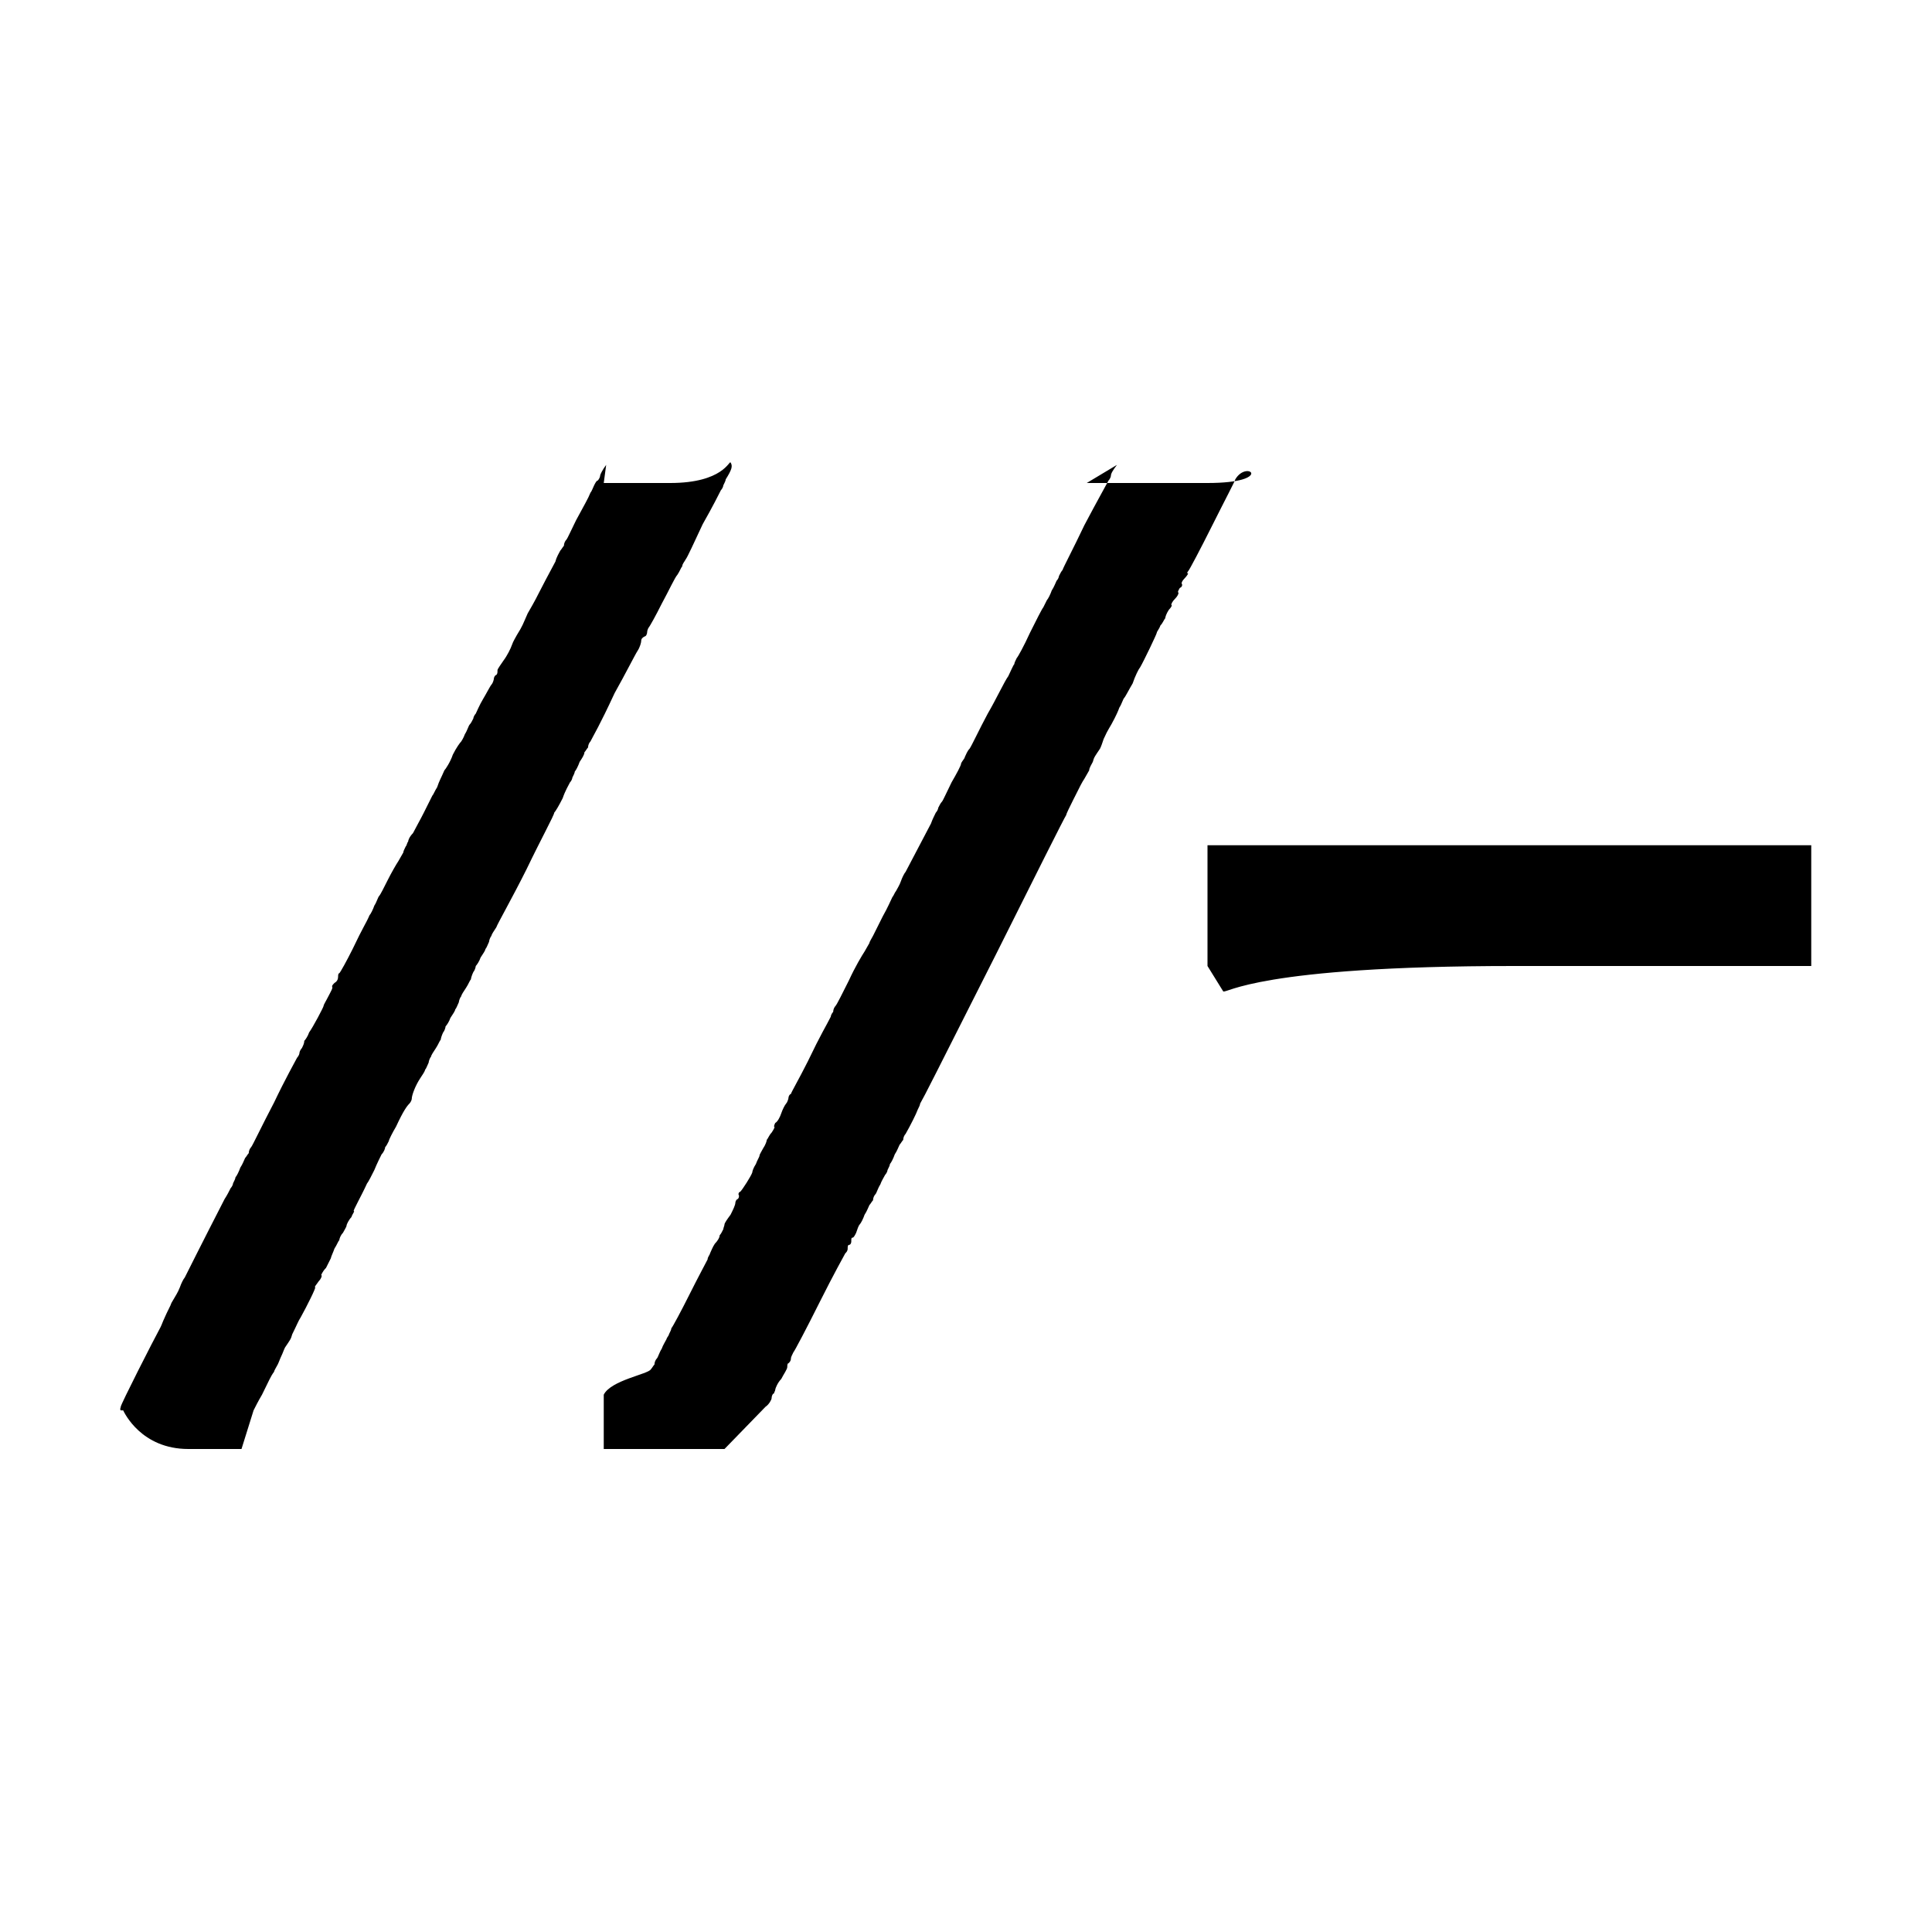
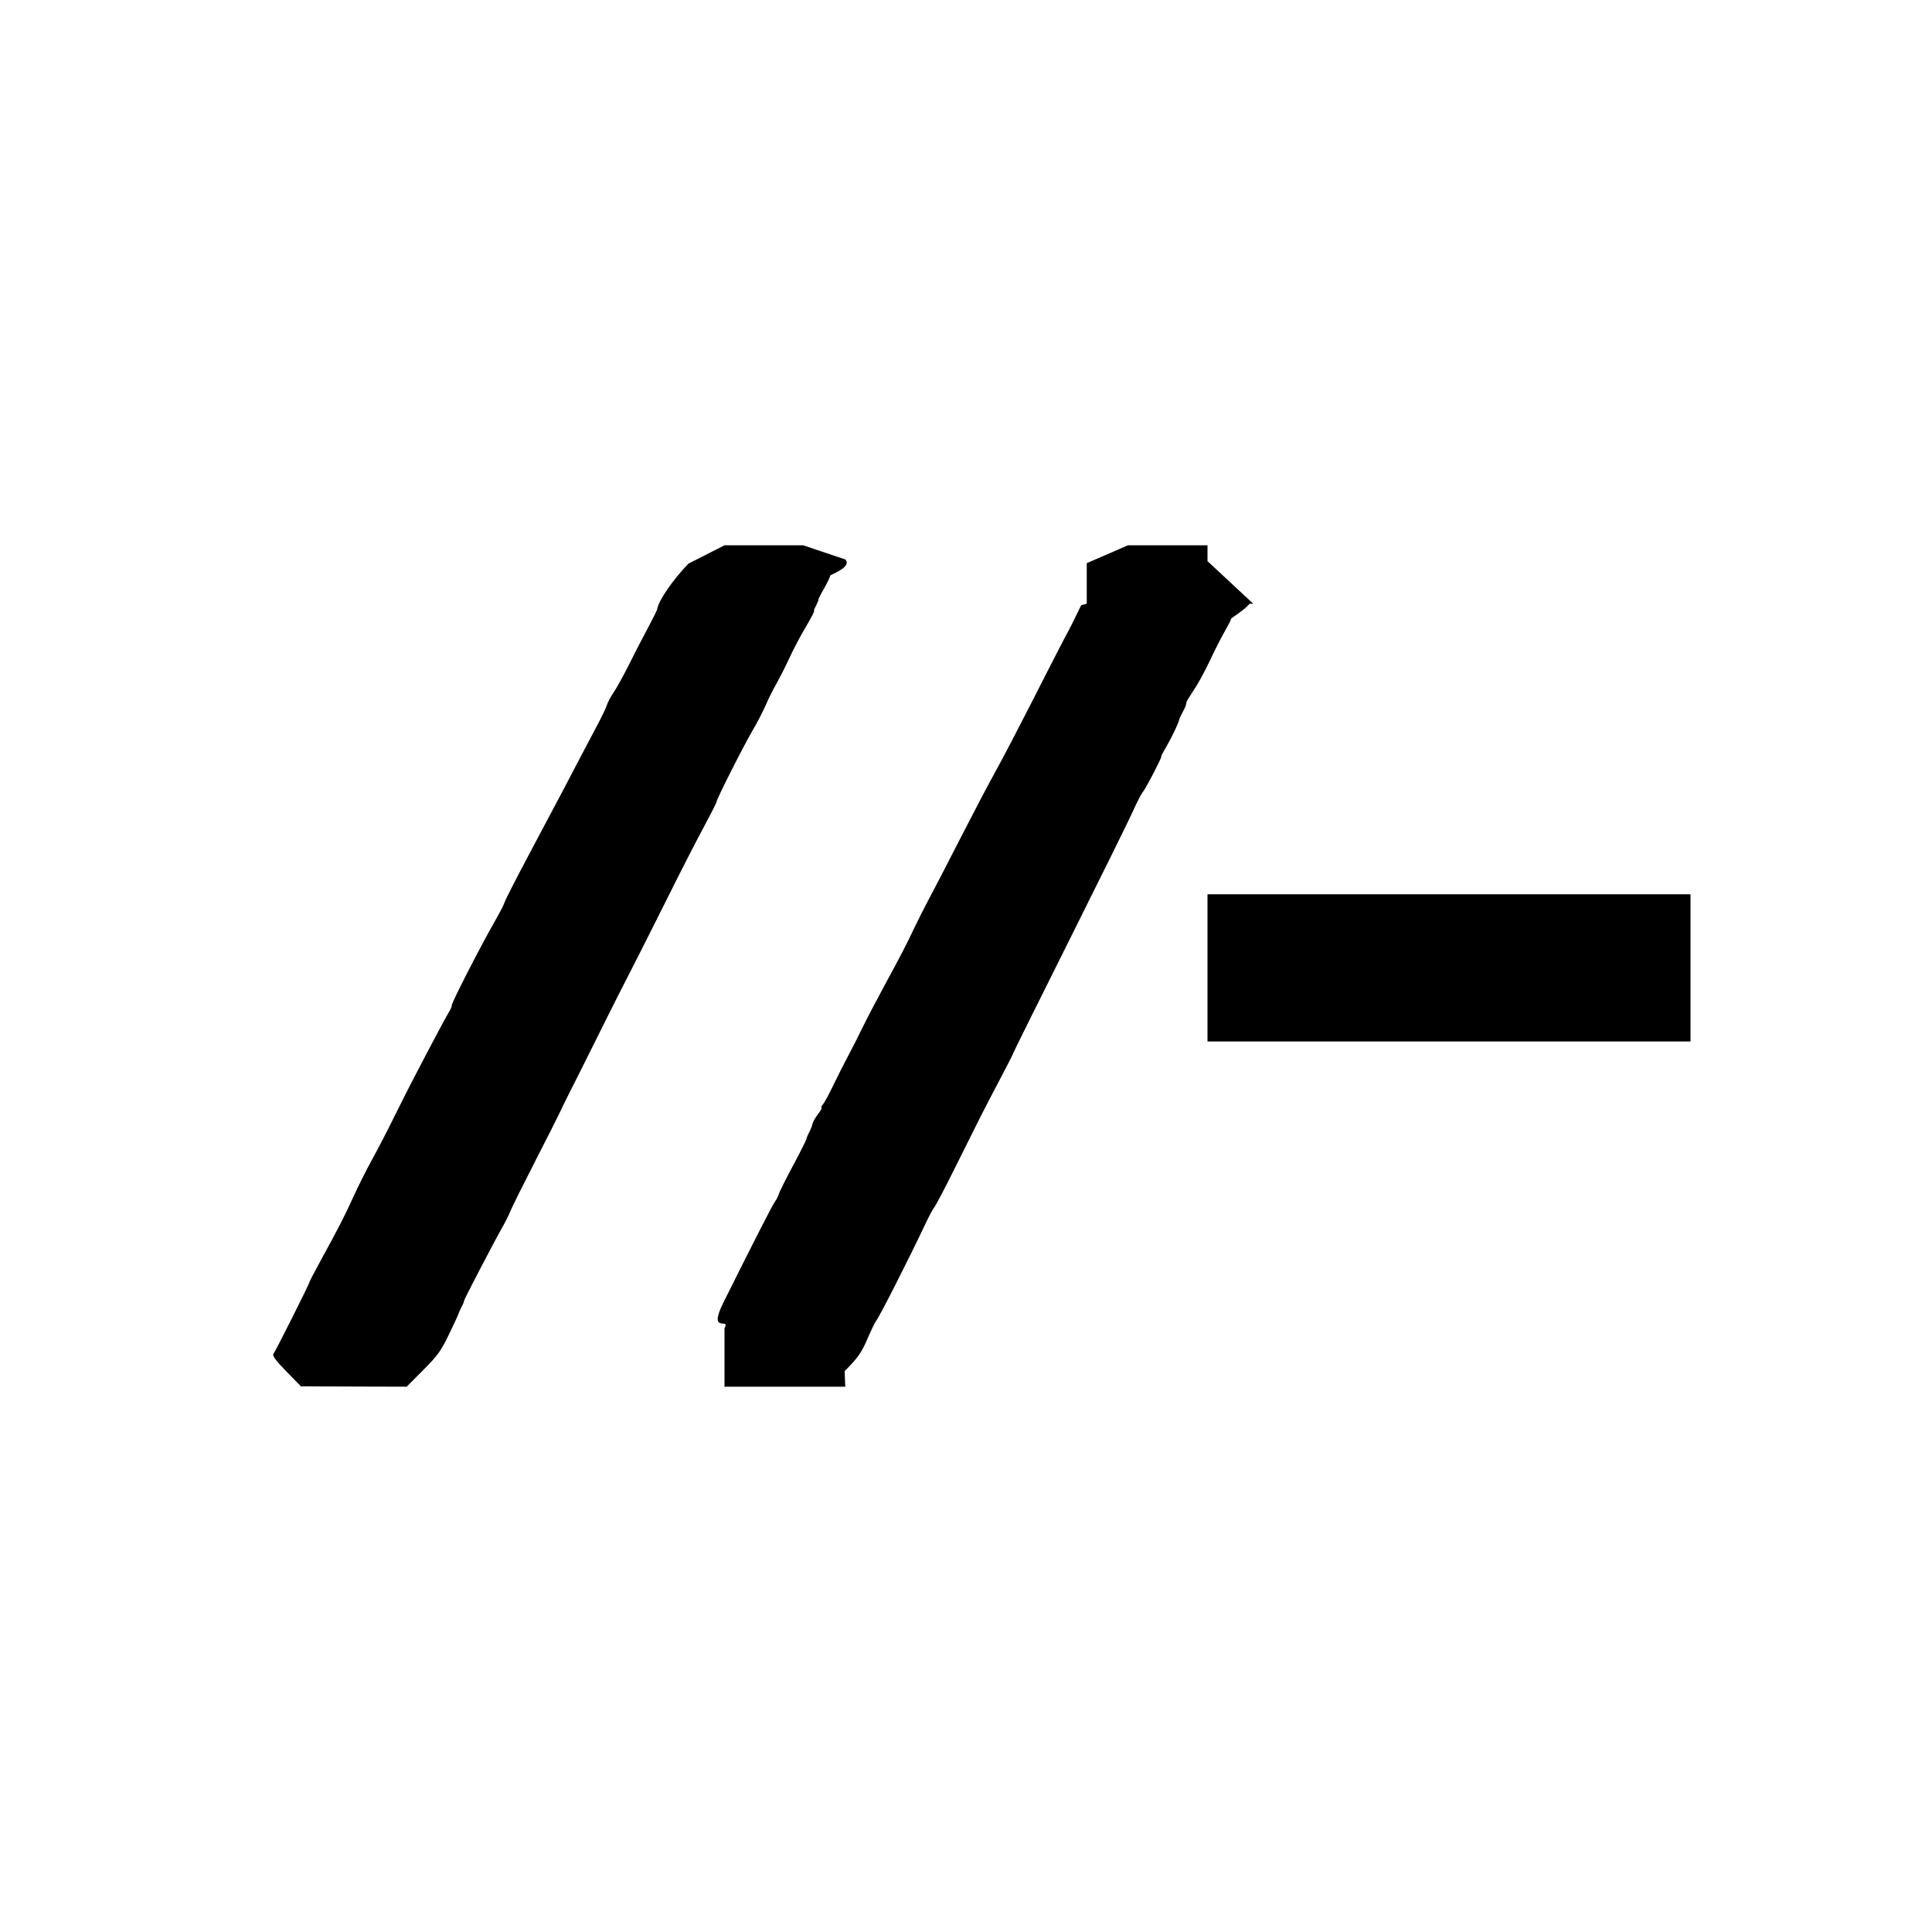
<svg xmlns="http://www.w3.org/2000/svg" viewBox="0 0 16 16" fill="currentColor">
-   <path fill-rule="evenodd" d="M1 11.68C0.99 11.67 1 11.66 1 11.65C1 11.63 1.27 11.1 1.33 10.99C1.34 10.97 1.35 10.94 1.36 10.92C1.39 10.85 1.41 10.82 1.42 10.79C1.46 10.72 1.47 10.71 1.49 10.66C1.5 10.63 1.52 10.59 1.53 10.58C1.54 10.56 1.68 10.28 1.86 9.93C1.88 9.9 1.9 9.86 1.91 9.84C1.92 9.83 1.93 9.81 1.93 9.8C1.94 9.78 1.95 9.76 1.95 9.75C1.96 9.74 1.98 9.7 1.99 9.67C2.01 9.64 2.02 9.61 2.03 9.59C2.04 9.58 2.05 9.56 2.06 9.55C2.06 9.53 2.07 9.51 2.08 9.5C2.09 9.49 2.17 9.32 2.27 9.13C2.36 8.94 2.45 8.78 2.46 8.76C2.47 8.75 2.48 8.73 2.48 8.72C2.48 8.71 2.49 8.69 2.5 8.68C2.51 8.66 2.52 8.64 2.52 8.62C2.53 8.61 2.55 8.58 2.56 8.55C2.59 8.51 2.68 8.34 2.68 8.33C2.68 8.32 2.7 8.29 2.72 8.25C2.74 8.21 2.76 8.18 2.75 8.17C2.75 8.16 2.76 8.15 2.77 8.14C2.79 8.13 2.8 8.11 2.8 8.09C2.8 8.08 2.8 8.06 2.81 8.06C2.82 8.05 2.87 7.96 2.92 7.86C3.01 7.67 3.03 7.65 3.06 7.58C3.07 7.57 3.09 7.53 3.1 7.5C3.12 7.47 3.13 7.43 3.14 7.42C3.15 7.41 3.18 7.35 3.21 7.29C3.24 7.23 3.28 7.16 3.3 7.13C3.31 7.11 3.33 7.08 3.34 7.06C3.34 7.05 3.35 7.03 3.36 7.01C3.37 7 3.37 6.98 3.38 6.97C3.38 6.96 3.39 6.93 3.42 6.9C3.44 6.86 3.48 6.79 3.51 6.73C3.54 6.67 3.57 6.61 3.58 6.59C3.59 6.58 3.6 6.55 3.62 6.52C3.64 6.46 3.65 6.45 3.68 6.38C3.69 6.37 3.73 6.31 3.75 6.25C3.78 6.19 3.81 6.15 3.82 6.14C3.82 6.14 3.84 6.11 3.85 6.08C3.87 6.05 3.88 6.01 3.89 6C3.9 5.99 3.91 5.97 3.92 5.95C3.92 5.94 3.93 5.92 3.94 5.91C3.95 5.89 3.97 5.84 4 5.79C4.03 5.74 4.06 5.68 4.07 5.67C4.08 5.66 4.09 5.63 4.09 5.62C4.09 5.61 4.1 5.59 4.11 5.59C4.12 5.58 4.12 5.57 4.12 5.55C4.12 5.54 4.15 5.5 4.17 5.47C4.2 5.43 4.23 5.37 4.24 5.34C4.25 5.31 4.27 5.28 4.28 5.26C4.33 5.18 4.33 5.17 4.37 5.08C4.38 5.06 4.4 5.03 4.41 5.01C4.45 4.94 4.46 4.91 4.6 4.65C4.61 4.61 4.63 4.58 4.64 4.56C4.65 4.55 4.66 4.53 4.67 4.52C4.67 4.5 4.68 4.48 4.69 4.47C4.7 4.46 4.73 4.39 4.77 4.31C4.84 4.18 4.87 4.13 4.89 4.08C4.9 4.07 4.91 4.04 4.92 4.02C4.93 4 4.94 3.98 4.95 3.98C4.96 3.97 4.97 3.95 4.97 3.94C4.97 3.93 4.99 3.89 5.02 3.85L5 4L5.55 4C5.99 4 6.04 3.81 6.05 3.83C6.07 3.86 6.06 3.89 6.01 3.97C6.01 3.98 6 4 5.99 4.02C5.99 4.03 5.98 4.05 5.97 4.06C5.96 4.08 5.9 4.2 5.82 4.34C5.75 4.49 5.69 4.62 5.68 4.63C5.67 4.65 5.65 4.67 5.65 4.69C5.64 4.7 5.63 4.73 5.61 4.76C5.59 4.78 5.54 4.89 5.48 5C5.43 5.1 5.38 5.19 5.37 5.2C5.37 5.2 5.36 5.22 5.36 5.23C5.36 5.25 5.35 5.27 5.34 5.27C5.32 5.28 5.31 5.29 5.31 5.31C5.31 5.32 5.3 5.36 5.28 5.39C5.26 5.42 5.18 5.58 5.09 5.74C4.96 6.02 4.92 6.08 4.89 6.14C4.88 6.15 4.87 6.17 4.87 6.19C4.86 6.2 4.85 6.22 4.84 6.23C4.84 6.25 4.82 6.28 4.8 6.31C4.79 6.34 4.77 6.38 4.76 6.39C4.76 6.4 4.75 6.42 4.74 6.44C4.74 6.45 4.73 6.47 4.72 6.48C4.71 6.5 4.68 6.55 4.66 6.61C4.63 6.67 4.6 6.72 4.59 6.73C4.59 6.75 4.48 6.95 4.36 7.2C4.24 7.44 4.12 7.65 4.11 7.68C4.09 7.71 4.07 7.74 4.07 7.75C4.06 7.76 4.05 7.79 4.05 7.8C4.04 7.82 4.03 7.85 4.02 7.86C4.02 7.87 4 7.9 3.98 7.93C3.97 7.96 3.95 7.99 3.94 8C3.94 8.01 3.93 8.04 3.92 8.05C3.91 8.07 3.9 8.1 3.9 8.11C3.89 8.12 3.88 8.15 3.86 8.18C3.84 8.21 3.82 8.24 3.82 8.25C3.81 8.26 3.8 8.29 3.8 8.3C3.79 8.32 3.78 8.35 3.77 8.36C3.77 8.37 3.75 8.4 3.73 8.43C3.72 8.46 3.7 8.49 3.69 8.5C3.69 8.51 3.68 8.54 3.67 8.55C3.66 8.57 3.65 8.6 3.65 8.61C3.64 8.62 3.63 8.65 3.61 8.68C3.59 8.71 3.57 8.74 3.57 8.75C3.56 8.76 3.55 8.79 3.55 8.8C3.54 8.82 3.53 8.85 3.52 8.86C3.52 8.87 3.5 8.9 3.48 8.93C3.44 8.99 3.41 9.07 3.41 9.1C3.41 9.11 3.4 9.13 3.39 9.14C3.37 9.16 3.34 9.2 3.28 9.33C3.25 9.38 3.22 9.44 3.22 9.45C3.21 9.47 3.2 9.49 3.19 9.5C3.19 9.51 3.18 9.54 3.16 9.56C3.15 9.58 3.12 9.64 3.1 9.69C3.08 9.73 3.05 9.79 3.04 9.8C2.99 9.91 2.92 10.03 2.93 10.03C2.94 10.03 2.92 10.05 2.91 10.08C2.89 10.1 2.87 10.14 2.87 10.15C2.87 10.16 2.85 10.19 2.84 10.21C2.82 10.23 2.81 10.26 2.81 10.27C2.8 10.28 2.79 10.31 2.77 10.34C2.76 10.37 2.74 10.41 2.74 10.42C2.74 10.42 2.72 10.46 2.7 10.5C2.67 10.53 2.66 10.56 2.66 10.56C2.67 10.56 2.66 10.59 2.64 10.61C2.62 10.64 2.6 10.66 2.61 10.66C2.62 10.66 2.54 10.82 2.49 10.91C2.47 10.94 2.46 10.97 2.42 11.05C2.41 11.09 2.4 11.1 2.36 11.16C2.35 11.18 2.34 11.21 2.33 11.23C2.32 11.25 2.31 11.28 2.3 11.3C2.29 11.32 2.27 11.35 2.27 11.36C2.24 11.4 2.23 11.43 2.17 11.55C2.14 11.6 2.11 11.66 2.1 11.68L2 12L1.56 12C1.17 12 1.03 11.7 1.02 11.68ZM5 11.67L5 11.64L5 11.55C5.06 11.43 5.37 11.38 5.39 11.34C5.4 11.33 5.41 11.31 5.42 11.3C5.42 11.28 5.43 11.26 5.44 11.25C5.45 11.24 5.46 11.2 5.48 11.17C5.49 11.14 5.51 11.11 5.52 11.09C5.52 11.08 5.54 11.06 5.54 11.05C5.55 11.03 5.56 11.01 5.56 11C5.57 10.99 5.64 10.86 5.71 10.72C5.78 10.58 5.85 10.45 5.86 10.43C5.86 10.41 5.88 10.39 5.88 10.38C5.89 10.36 5.9 10.33 5.92 10.3C5.94 10.28 5.96 10.25 5.96 10.23C5.97 10.22 5.98 10.2 5.99 10.18C5.99 10.17 6 10.15 6 10.14C6 10.13 6.02 10.1 6.05 10.06C6.07 10.02 6.09 9.98 6.09 9.96C6.09 9.95 6.1 9.93 6.11 9.93C6.12 9.92 6.12 9.91 6.12 9.9C6.11 9.89 6.12 9.87 6.13 9.87C6.15 9.85 6.22 9.74 6.23 9.71C6.23 9.7 6.24 9.67 6.26 9.64C6.27 9.61 6.29 9.58 6.29 9.57C6.29 9.56 6.31 9.53 6.32 9.51C6.34 9.48 6.35 9.45 6.35 9.44C6.36 9.43 6.37 9.4 6.39 9.38C6.41 9.35 6.42 9.33 6.41 9.33C6.41 9.33 6.41 9.32 6.42 9.3C6.44 9.29 6.46 9.25 6.47 9.22C6.48 9.19 6.5 9.15 6.51 9.14C6.52 9.13 6.53 9.1 6.53 9.09C6.53 9.08 6.54 9.06 6.55 9.06C6.55 9.05 6.62 8.93 6.69 8.79C6.8 8.56 6.84 8.5 6.88 8.42C6.88 8.41 6.89 8.39 6.9 8.38C6.9 8.36 6.91 8.34 6.92 8.33C6.93 8.32 6.98 8.22 7.03 8.12C7.08 8.01 7.14 7.91 7.16 7.88C7.17 7.86 7.19 7.83 7.2 7.81C7.2 7.8 7.22 7.77 7.23 7.75C7.24 7.73 7.28 7.65 7.31 7.59C7.35 7.52 7.38 7.45 7.39 7.43C7.4 7.42 7.41 7.39 7.42 7.38C7.43 7.36 7.45 7.33 7.46 7.3C7.47 7.27 7.49 7.23 7.5 7.22C7.51 7.2 7.61 7.01 7.71 6.82C7.72 6.79 7.74 6.75 7.75 6.73C7.76 6.72 7.77 6.7 7.77 6.69C7.78 6.67 7.79 6.65 7.8 6.64C7.81 6.63 7.84 6.56 7.88 6.48C7.92 6.41 7.96 6.34 7.96 6.32C7.97 6.3 7.99 6.28 7.99 6.27C8 6.25 8.01 6.22 8.03 6.2C8.05 6.17 8.11 6.04 8.18 5.91C8.25 5.79 8.32 5.64 8.35 5.6C8.37 5.56 8.39 5.51 8.4 5.5C8.4 5.49 8.41 5.47 8.42 5.45C8.43 5.44 8.48 5.35 8.53 5.24C8.58 5.14 8.63 5.04 8.64 5.03C8.65 5.01 8.66 4.99 8.67 4.97C8.68 4.96 8.7 4.92 8.71 4.89C8.73 4.86 8.74 4.83 8.75 4.81C8.76 4.8 8.77 4.78 8.77 4.77C8.78 4.75 8.79 4.73 8.8 4.72C8.8 4.71 8.89 4.54 8.98 4.35C9.08 4.16 9.17 4 9.18 3.98C9.19 3.97 9.2 3.95 9.2 3.94C9.2 3.92 9.22 3.89 9.25 3.85L9 4L10 4C10.56 4 10.33 3.8 10.23 3.97C10.23 3.98 10.14 4.15 10.04 4.35C9.94 4.55 9.85 4.72 9.84 4.73C9.83 4.74 9.83 4.75 9.84 4.75C9.84 4.75 9.83 4.77 9.81 4.79C9.79 4.81 9.78 4.83 9.79 4.84C9.79 4.85 9.79 4.86 9.77 4.87C9.76 4.89 9.75 4.9 9.76 4.91C9.76 4.92 9.75 4.94 9.73 4.96C9.71 4.98 9.7 5 9.7 5.01C9.71 5.01 9.7 5.03 9.68 5.05C9.66 5.08 9.65 5.11 9.65 5.12C9.64 5.13 9.63 5.16 9.61 5.18C9.6 5.21 9.58 5.23 9.58 5.24C9.58 5.25 9.47 5.48 9.44 5.53C9.43 5.54 9.4 5.6 9.38 5.66C9.35 5.71 9.32 5.77 9.31 5.78C9.3 5.79 9.29 5.83 9.27 5.86C9.26 5.89 9.24 5.93 9.23 5.95C9.19 6.03 9.18 6.03 9.14 6.12C9.13 6.15 9.12 6.18 9.11 6.2C9.07 6.26 9.06 6.27 9.05 6.31C9.04 6.33 9.02 6.36 9.02 6.38C9.01 6.4 8.99 6.43 8.98 6.45C8.96 6.48 8.95 6.5 8.89 6.62C8.86 6.68 8.83 6.74 8.83 6.75C8.82 6.76 8.56 7.28 8.25 7.9C7.73 8.93 7.66 9.07 7.62 9.14C7.62 9.15 7.61 9.17 7.6 9.19C7.59 9.22 7.54 9.32 7.5 9.39C7.49 9.4 7.48 9.42 7.48 9.44C7.47 9.45 7.46 9.47 7.45 9.48C7.44 9.5 7.43 9.53 7.41 9.56C7.4 9.59 7.38 9.63 7.37 9.64C7.37 9.65 7.36 9.67 7.35 9.69C7.35 9.7 7.34 9.72 7.33 9.73C7.32 9.75 7.3 9.78 7.29 9.81C7.27 9.84 7.26 9.88 7.25 9.89C7.24 9.9 7.23 9.92 7.23 9.94C7.22 9.95 7.21 9.97 7.2 9.98C7.19 10 7.18 10.03 7.16 10.06C7.15 10.09 7.13 10.13 7.12 10.14C7.11 10.15 7.1 10.18 7.09 10.21C7.08 10.23 7.07 10.25 7.06 10.25C7.05 10.25 7.05 10.26 7.05 10.28C7.05 10.3 7.04 10.31 7.03 10.31C7.02 10.31 7.02 10.33 7.02 10.34C7.02 10.36 7.01 10.37 7 10.38C7 10.38 6.9 10.56 6.79 10.78C6.68 11 6.58 11.19 6.57 11.2C6.56 11.22 6.55 11.24 6.55 11.25C6.55 11.27 6.54 11.28 6.53 11.29C6.52 11.29 6.52 11.31 6.52 11.32C6.52 11.34 6.49 11.38 6.47 11.42C6.44 11.45 6.42 11.5 6.42 11.51C6.42 11.52 6.41 11.53 6.41 11.54C6.4 11.54 6.39 11.56 6.39 11.58C6.39 11.59 6.37 11.63 6.34 11.65L6 12L6 12L5 12L5 11.67ZM10 8L10 8L10 8L10 7.35L10 7.32L10 7L12.54 7L15 7L15 7.33L15 7.37L15 8L15 8L15 8L15 8L12.54 8C10.41 8 10.16 8.23 10.13 8.21Z" />
+   <path fill-rule="evenodd" d="M2.37 11.356C2.286 11.27 2.253 11.226 2.264 11.213C2.281 11.192 2.562 10.633 2.562 10.619C2.562 10.615 2.602 10.538 2.65 10.45C2.801 10.174 2.86 10.06 2.929 9.906C2.966 9.825 3.033 9.691 3.078 9.609C3.123 9.528 3.209 9.363 3.268 9.242C3.328 9.122 3.4 8.978 3.43 8.922C3.604 8.588 3.692 8.424 3.717 8.383C3.733 8.357 3.744 8.332 3.741 8.327C3.734 8.315 3.984 7.827 4.105 7.617C4.139 7.557 4.173 7.492 4.179 7.472C4.185 7.452 4.271 7.283 4.37 7.097C4.626 6.616 4.714 6.449 4.797 6.289C4.838 6.212 4.902 6.089 4.941 6.016C4.98 5.943 5.018 5.865 5.024 5.844C5.03 5.822 5.056 5.773 5.082 5.734C5.108 5.696 5.162 5.597 5.203 5.516C5.243 5.434 5.313 5.299 5.358 5.215C5.403 5.131 5.442 5.054 5.443 5.043C5.455 4.972 5.571 4.803 5.701 4.668L6 4.516L6 4.516L6.652 4.516L7 4.633C7.061 4.697 6.875 4.758 6.875 4.768C6.875 4.777 6.852 4.825 6.825 4.873C6.797 4.921 6.776 4.963 6.778 4.965C6.78 4.967 6.771 4.99 6.758 5.016C6.744 5.041 6.737 5.063 6.742 5.062C6.746 5.062 6.715 5.122 6.672 5.194C6.629 5.266 6.57 5.379 6.539 5.446C6.509 5.512 6.461 5.606 6.434 5.655C6.406 5.703 6.365 5.784 6.343 5.836C6.321 5.888 6.272 5.982 6.234 6.047C6.16 6.172 5.93 6.627 5.934 6.641C5.935 6.646 5.89 6.734 5.835 6.837C5.779 6.939 5.628 7.234 5.5 7.492C5.371 7.75 5.234 8.021 5.196 8.094C5.158 8.167 5.085 8.311 5.034 8.414C4.983 8.517 4.879 8.725 4.803 8.877C4.726 9.028 4.653 9.175 4.64 9.205C4.627 9.234 4.535 9.416 4.436 9.609C4.337 9.803 4.244 9.989 4.23 10.023C4.216 10.058 4.185 10.121 4.16 10.164C4.095 10.278 3.842 10.763 3.843 10.773C3.844 10.778 3.834 10.803 3.82 10.828C3.807 10.854 3.797 10.877 3.798 10.879C3.798 10.881 3.764 10.956 3.721 11.045C3.653 11.187 3.625 11.226 3.505 11.346L3.368 11.484L3 11.483L2.492 11.481L2.37 11.356ZM6 11.359L6 11L6 11C6.054 10.905 5.859 11.054 5.99 10.789C6.237 10.293 6.402 9.969 6.421 9.946C6.431 9.934 6.444 9.908 6.45 9.888C6.456 9.868 6.509 9.762 6.568 9.652C6.627 9.542 6.676 9.444 6.678 9.433C6.68 9.423 6.69 9.398 6.701 9.378C6.712 9.358 6.724 9.328 6.727 9.312C6.73 9.295 6.751 9.257 6.774 9.227C6.797 9.197 6.811 9.172 6.804 9.172C6.797 9.172 6.803 9.16 6.816 9.145C6.829 9.129 6.868 9.057 6.903 8.984C6.938 8.911 6.991 8.806 7.021 8.75C7.051 8.694 7.107 8.585 7.144 8.508C7.182 8.43 7.265 8.272 7.328 8.156C7.465 7.903 7.496 7.844 7.578 7.672C7.613 7.599 7.665 7.497 7.693 7.445C7.721 7.394 7.836 7.172 7.948 6.953C8.06 6.734 8.189 6.488 8.235 6.406C8.31 6.272 8.46 5.982 8.725 5.461C8.778 5.358 8.829 5.259 8.839 5.242C8.85 5.225 8.901 5.121 8.954 5.012L9 5L9 4.664L9.341 4.516L10 4.516L10 4.516L10 4.647L10.379 5L10.348 5C10.313 5.048 10.185 5.125 10.195 5.125C10.199 5.125 10.176 5.169 10.146 5.223C10.115 5.276 10.057 5.391 10.017 5.477C9.976 5.563 9.917 5.671 9.885 5.717C9.854 5.763 9.827 5.807 9.826 5.814C9.822 5.843 9.818 5.853 9.792 5.902C9.777 5.93 9.765 5.956 9.765 5.961C9.764 5.98 9.703 6.109 9.659 6.184C9.632 6.229 9.613 6.266 9.617 6.266C9.626 6.266 9.488 6.533 9.463 6.561C9.451 6.575 9.415 6.645 9.383 6.717C9.351 6.789 9.114 7.268 8.858 7.781C8.601 8.294 8.391 8.718 8.391 8.722C8.391 8.727 8.334 8.839 8.264 8.971C8.126 9.234 8.135 9.217 7.913 9.663C7.828 9.835 7.749 9.985 7.738 9.997C7.727 10.009 7.69 10.079 7.655 10.154C7.519 10.441 7.284 10.904 7.255 10.94C7.246 10.951 7.212 11.021 7.181 11.094C7.132 11.206 7.103 11.247 6.995 11.355L7 11.484L6.437 11.484L6 11.484L6 11.359ZM10 8.48L10 8.335L10 8L10 7.68L10 7.543L10 7.406L12 7.406L14 7.406L14 7.535L14 7.665L14 8L14 8.368L14 8.496L14 8.625L12 8.625L10 8.625L10 8.48Z" />
</svg>
